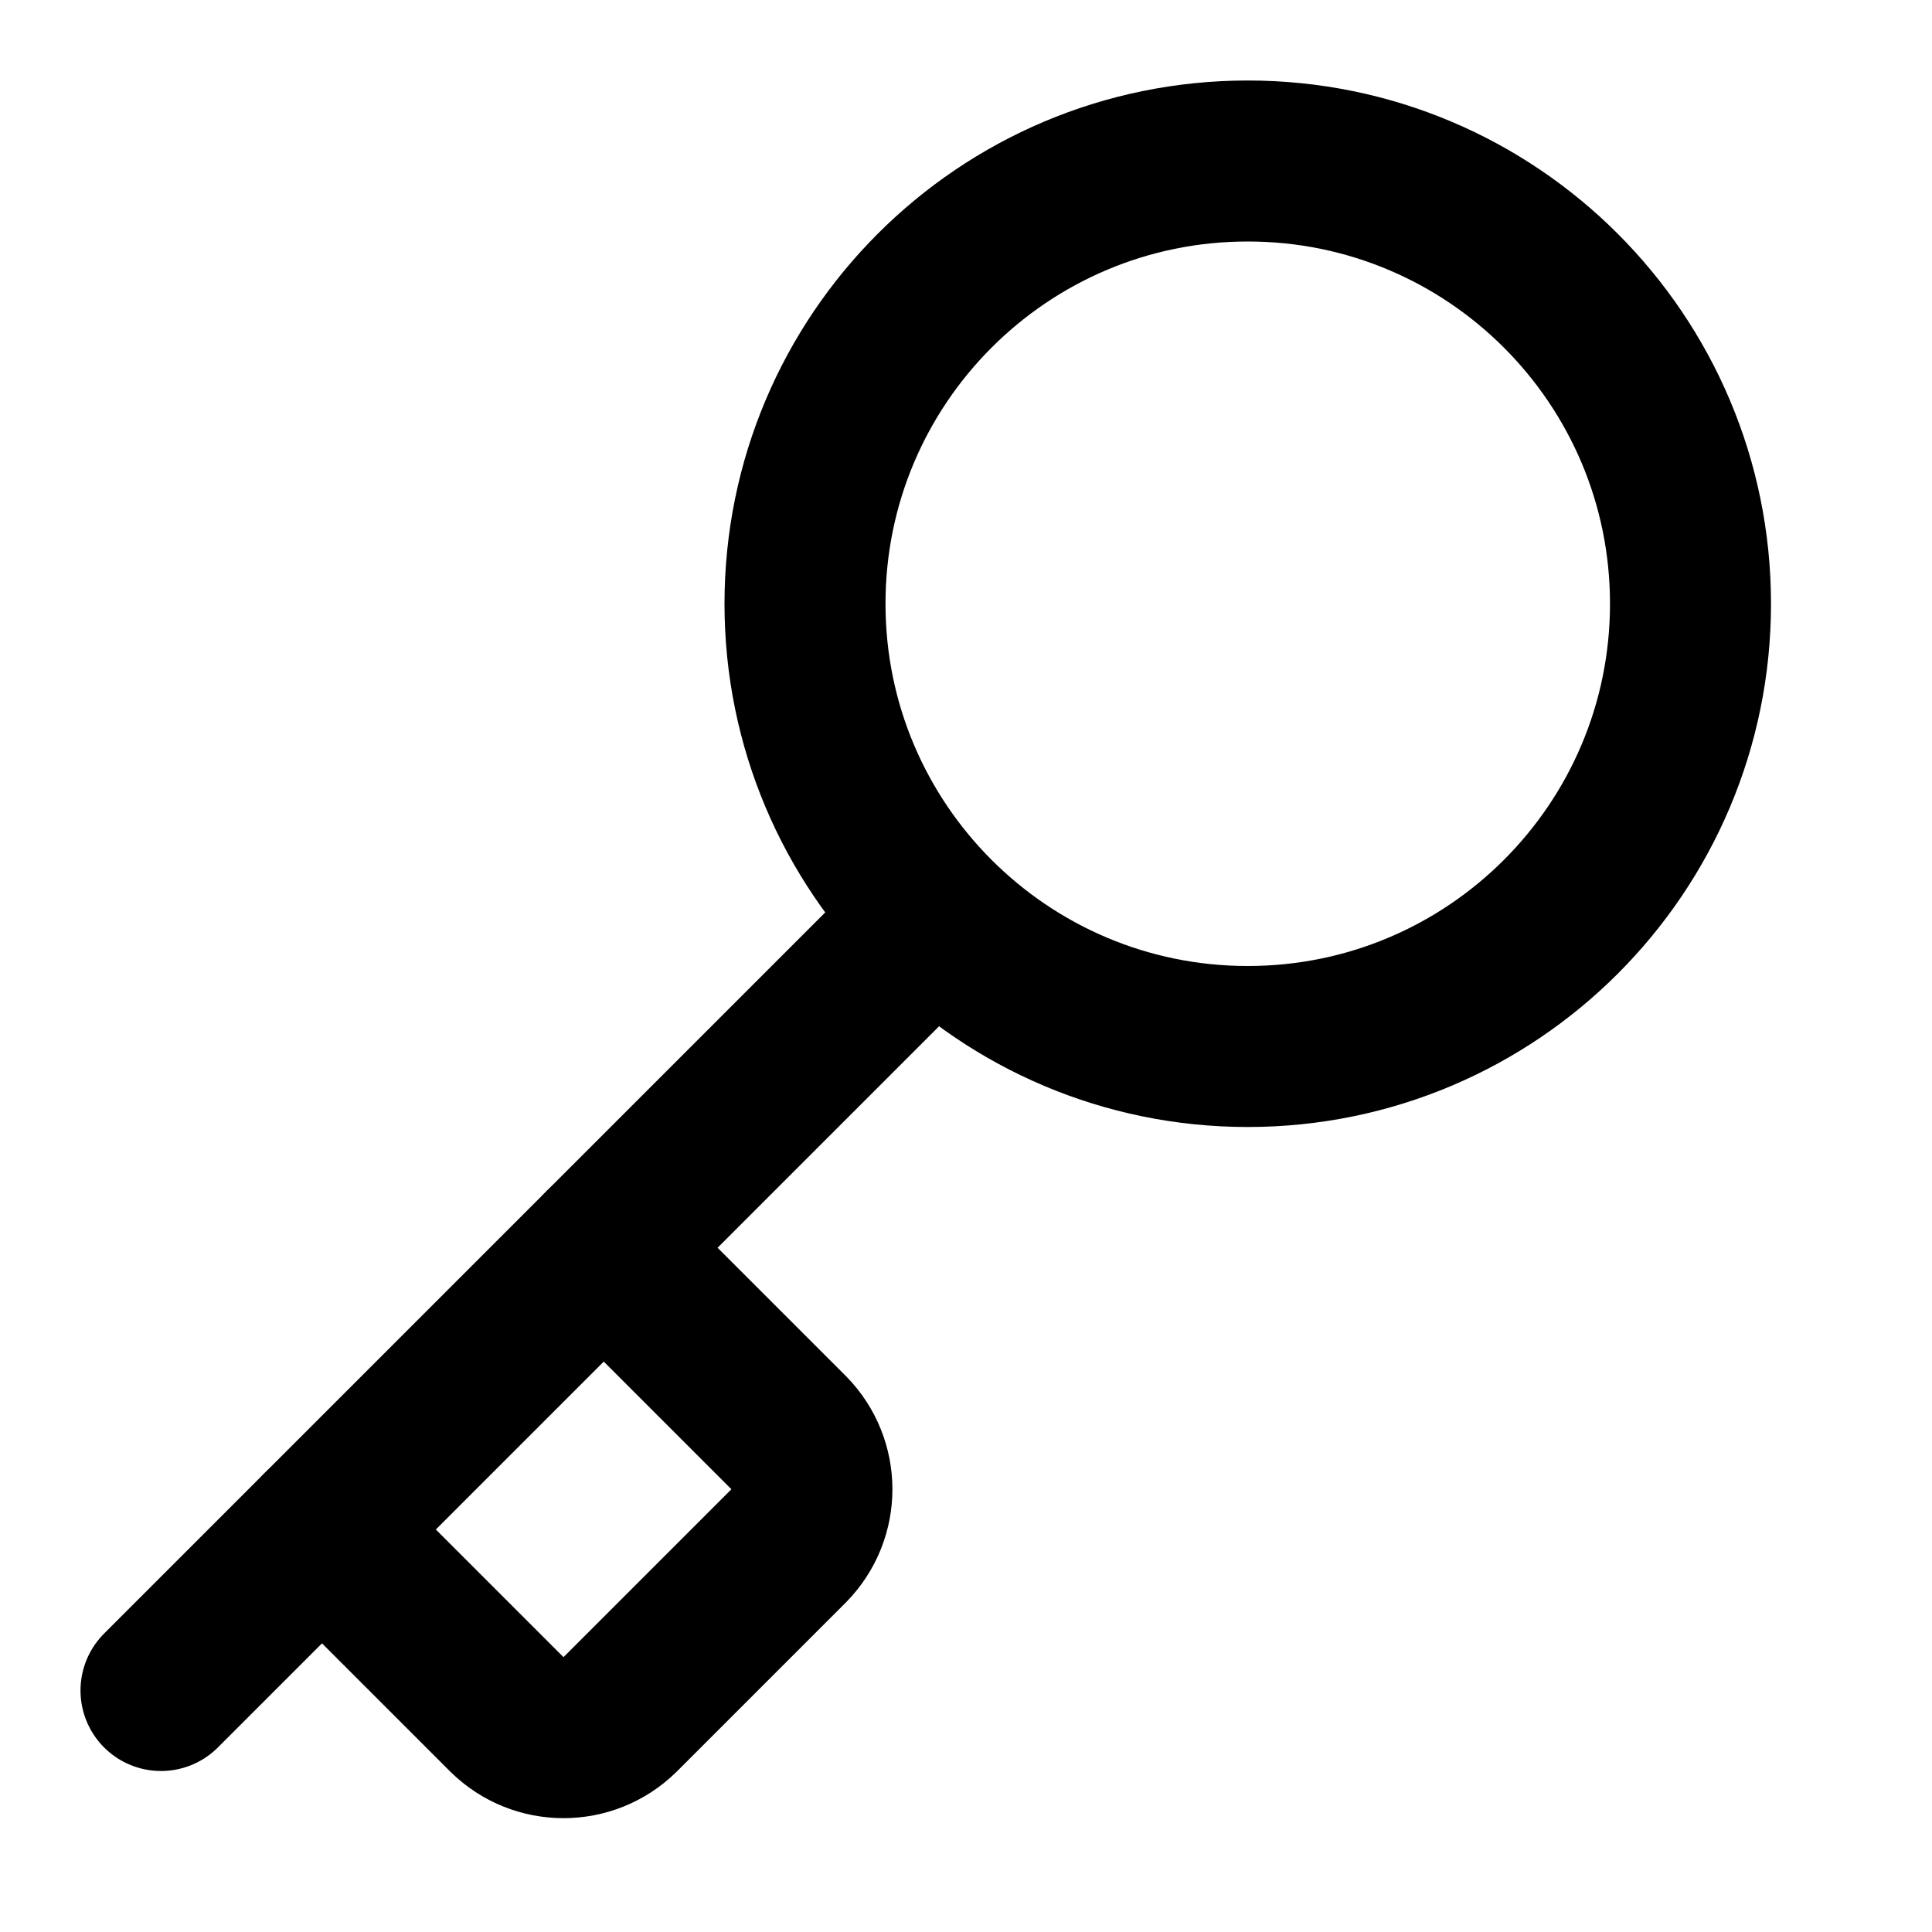
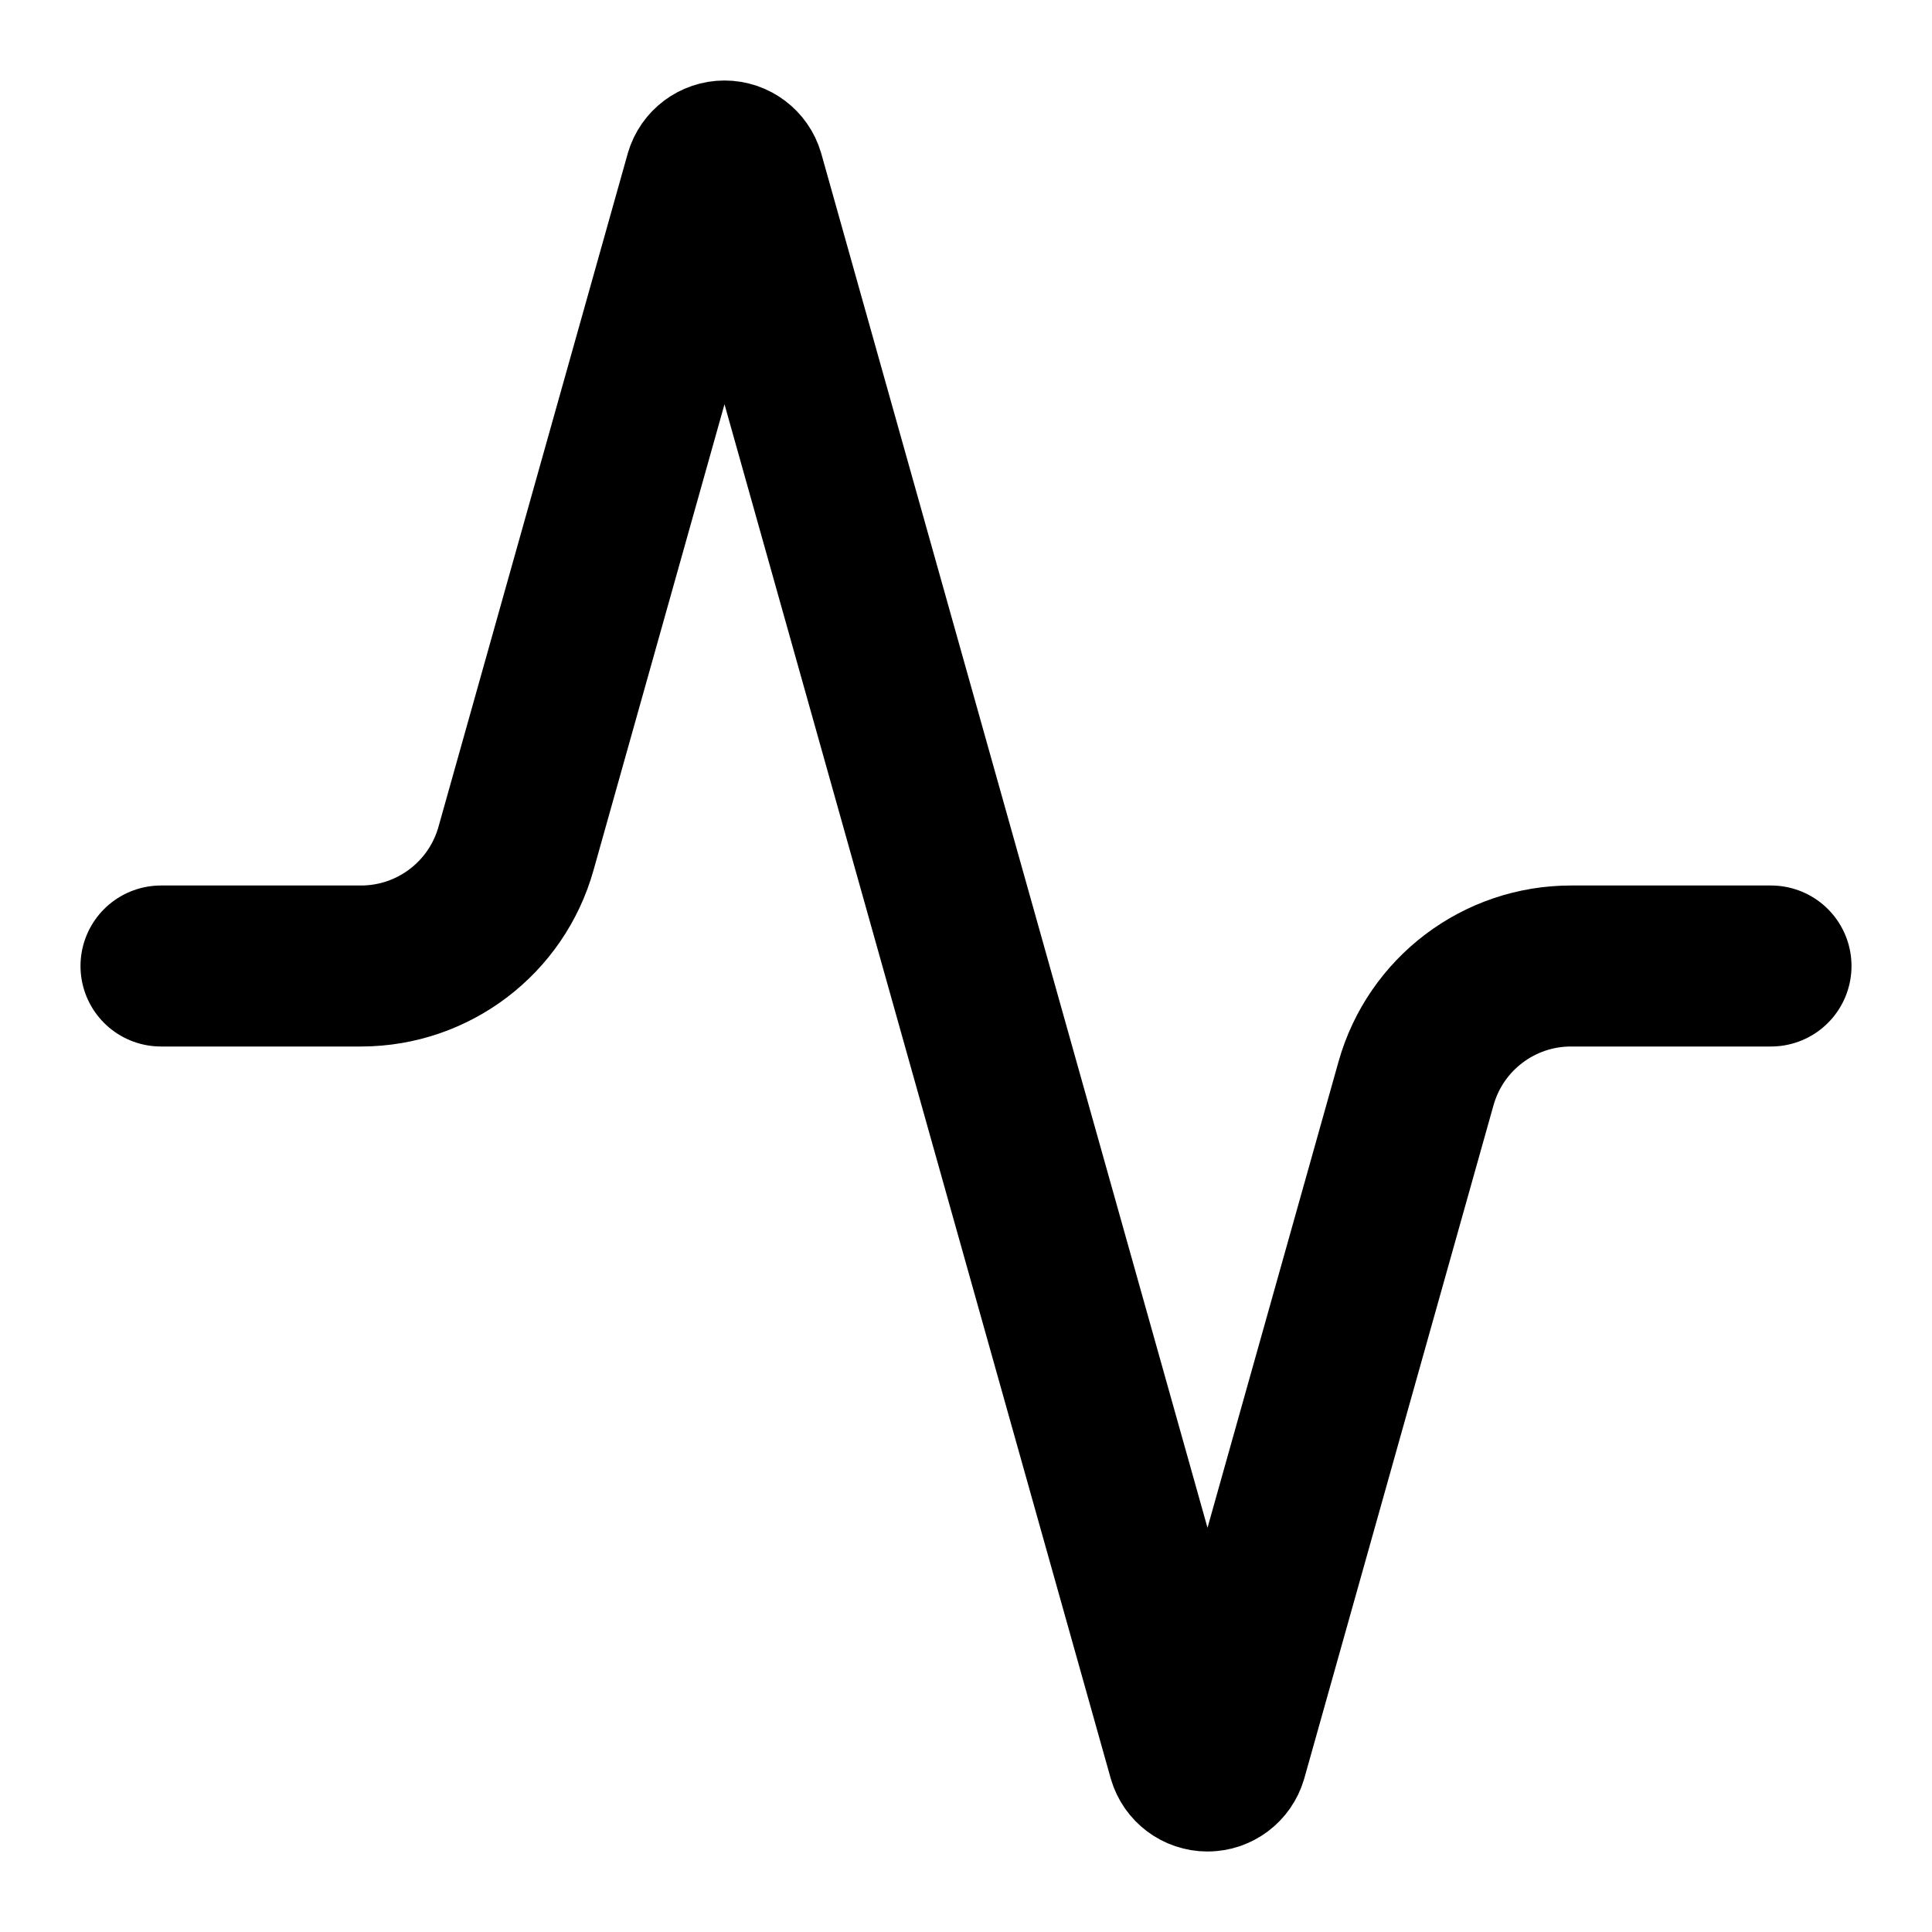
- <svg xmlns="http://www.w3.org/2000/svg" class="lucide lucide-key" width="24" height="24" viewBox="0 0 24 24" fill="none" stroke="currentColor" stroke-width="2" stroke-linecap="round" stroke-linejoin="round">
-   <path d="m2 21 9.6-9.6" />
-   <path d="m7.5 15.5 2.3 2.3a1 1 0 0 1 0 1.4l-2.1 2.1a1 1 0 0 1-1.4 0L4 19" />
-   <circle cx="15.5" cy="7.5" r="5.5" />
+ <svg xmlns="http://www.w3.org/2000/svg" class="lucide lucide-activity" width="24" height="24" viewBox="0 0 24 24" fill="none" stroke="currentColor" stroke-width="2" stroke-linecap="round" stroke-linejoin="round">
+   <path d="M22 12h-2.48a2 2 0 0 0-1.93 1.46l-2.35 8.36a.25.25 0 0 1-.48 0L9.24 2.18a.25.25 0 0 0-.48 0l-2.35 8.36A2 2 0 0 1 4.49 12H2" />
</svg>
